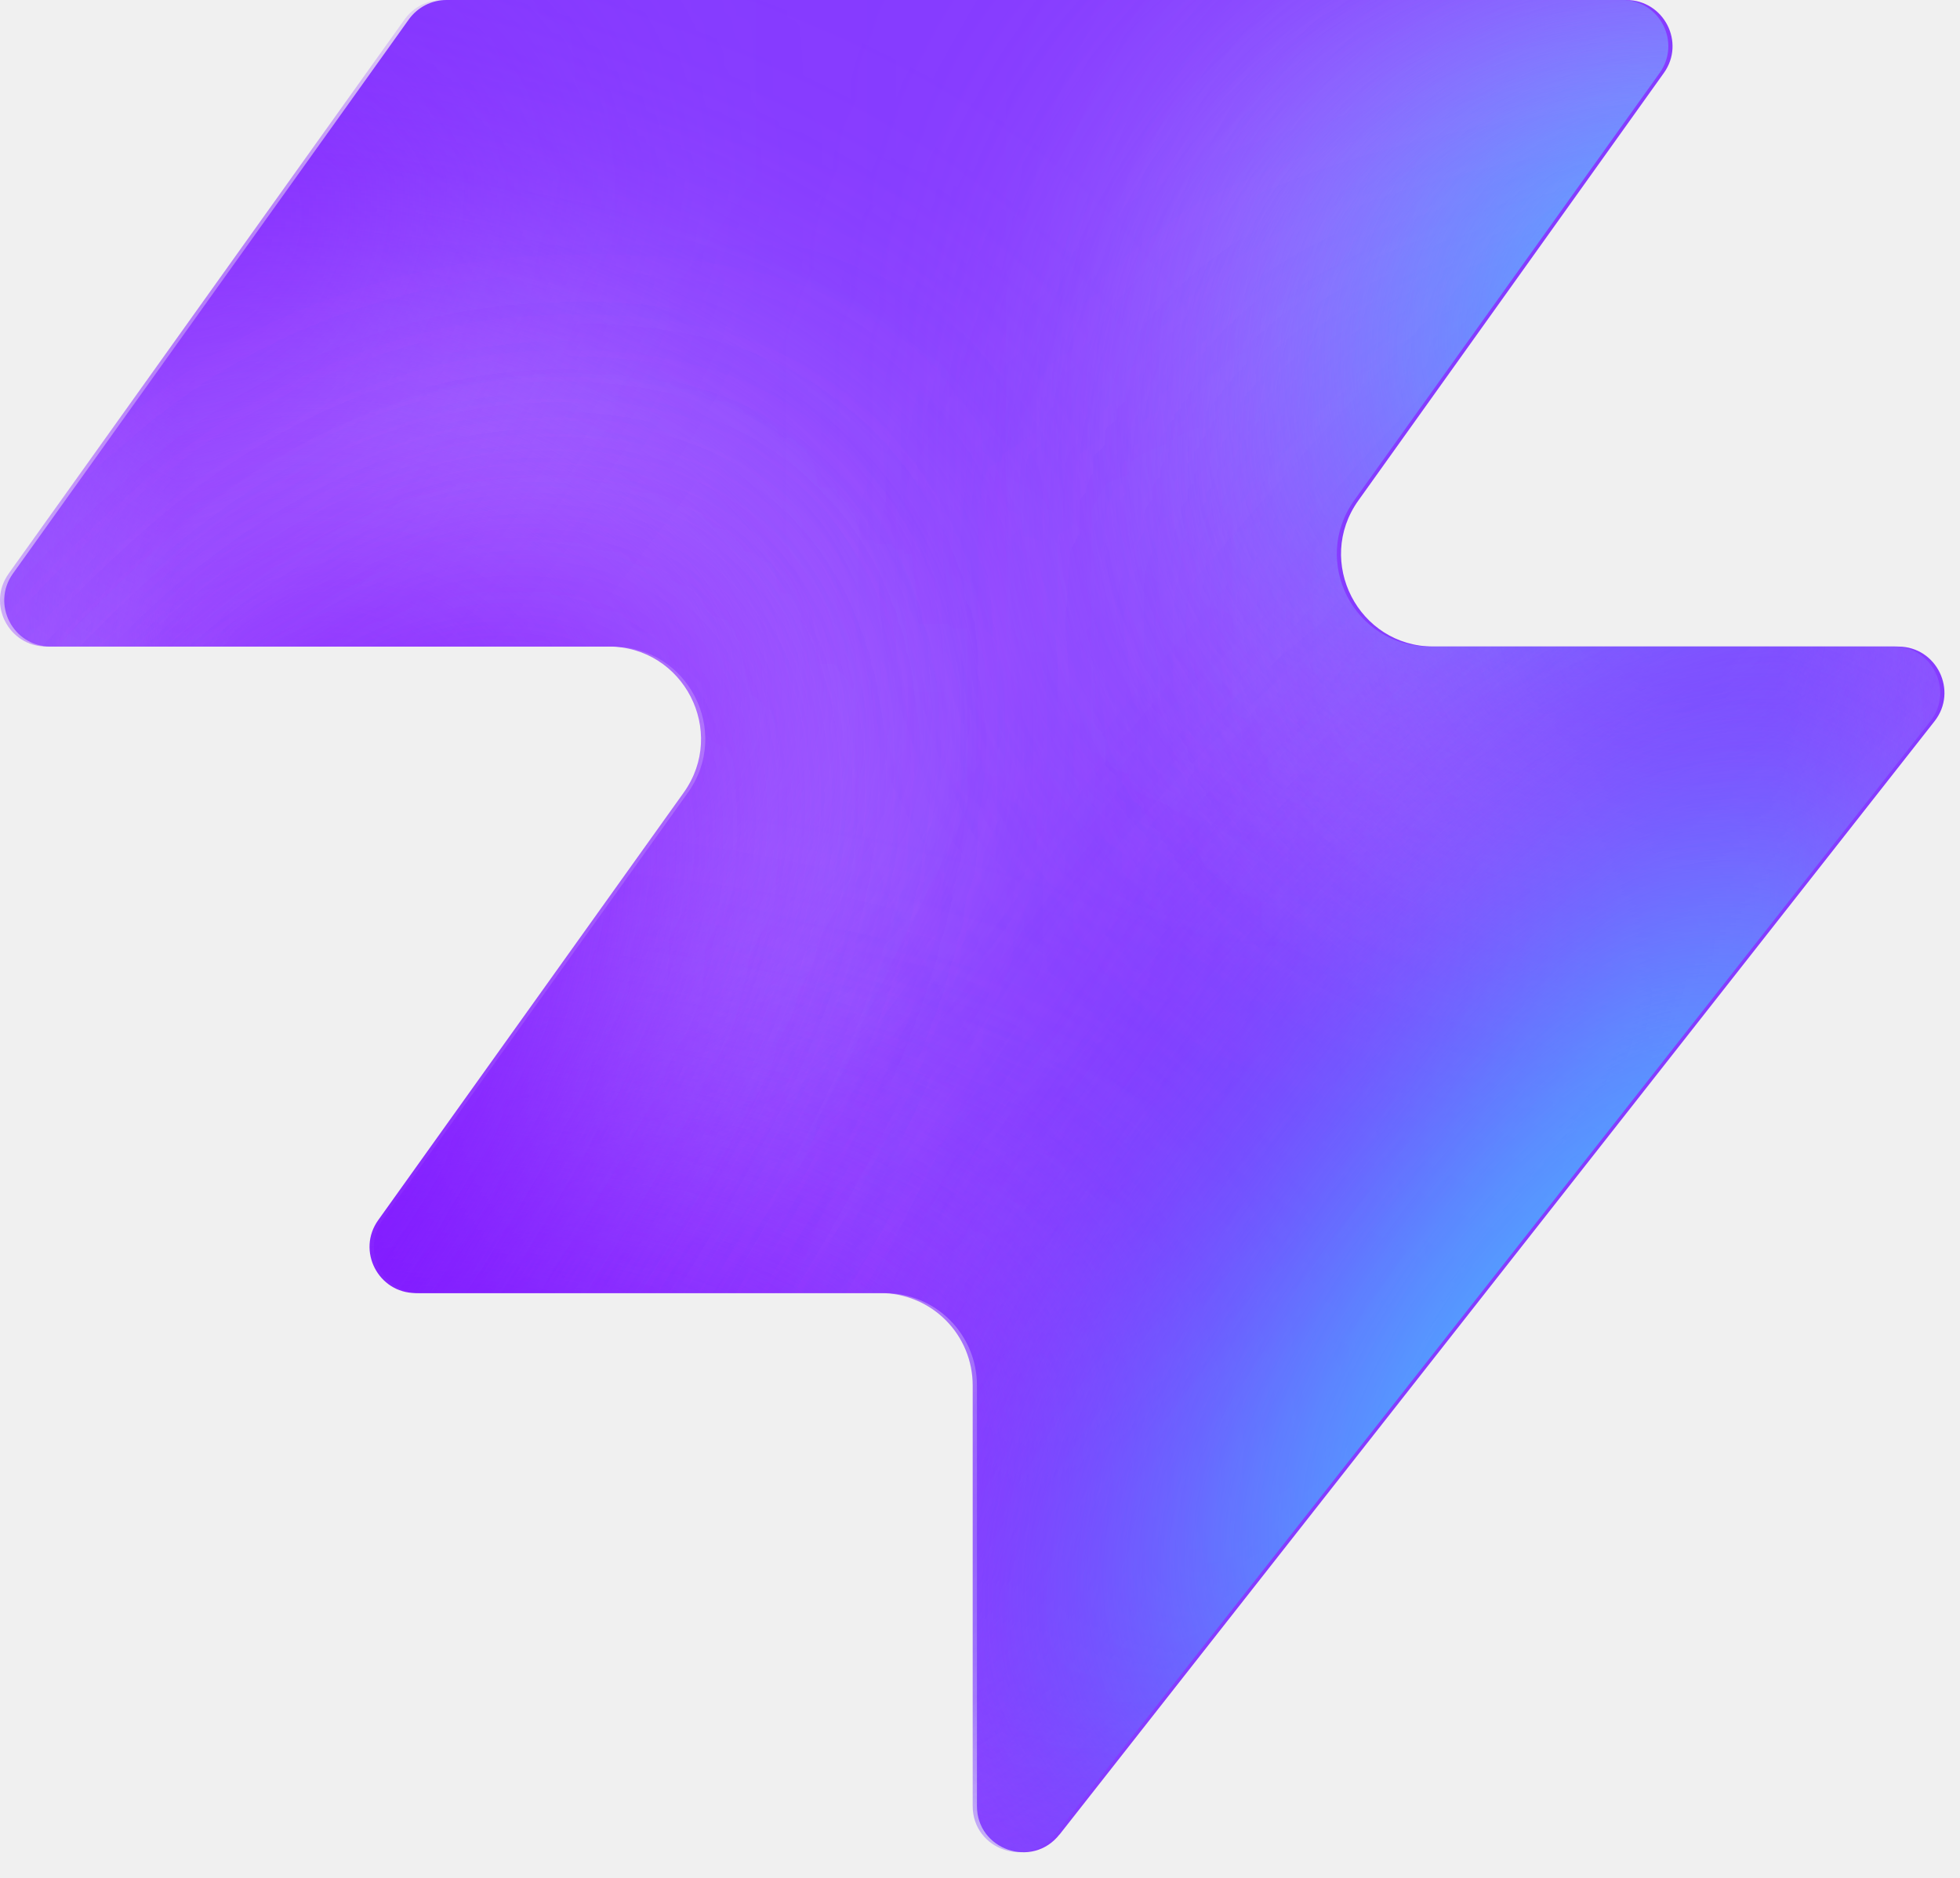
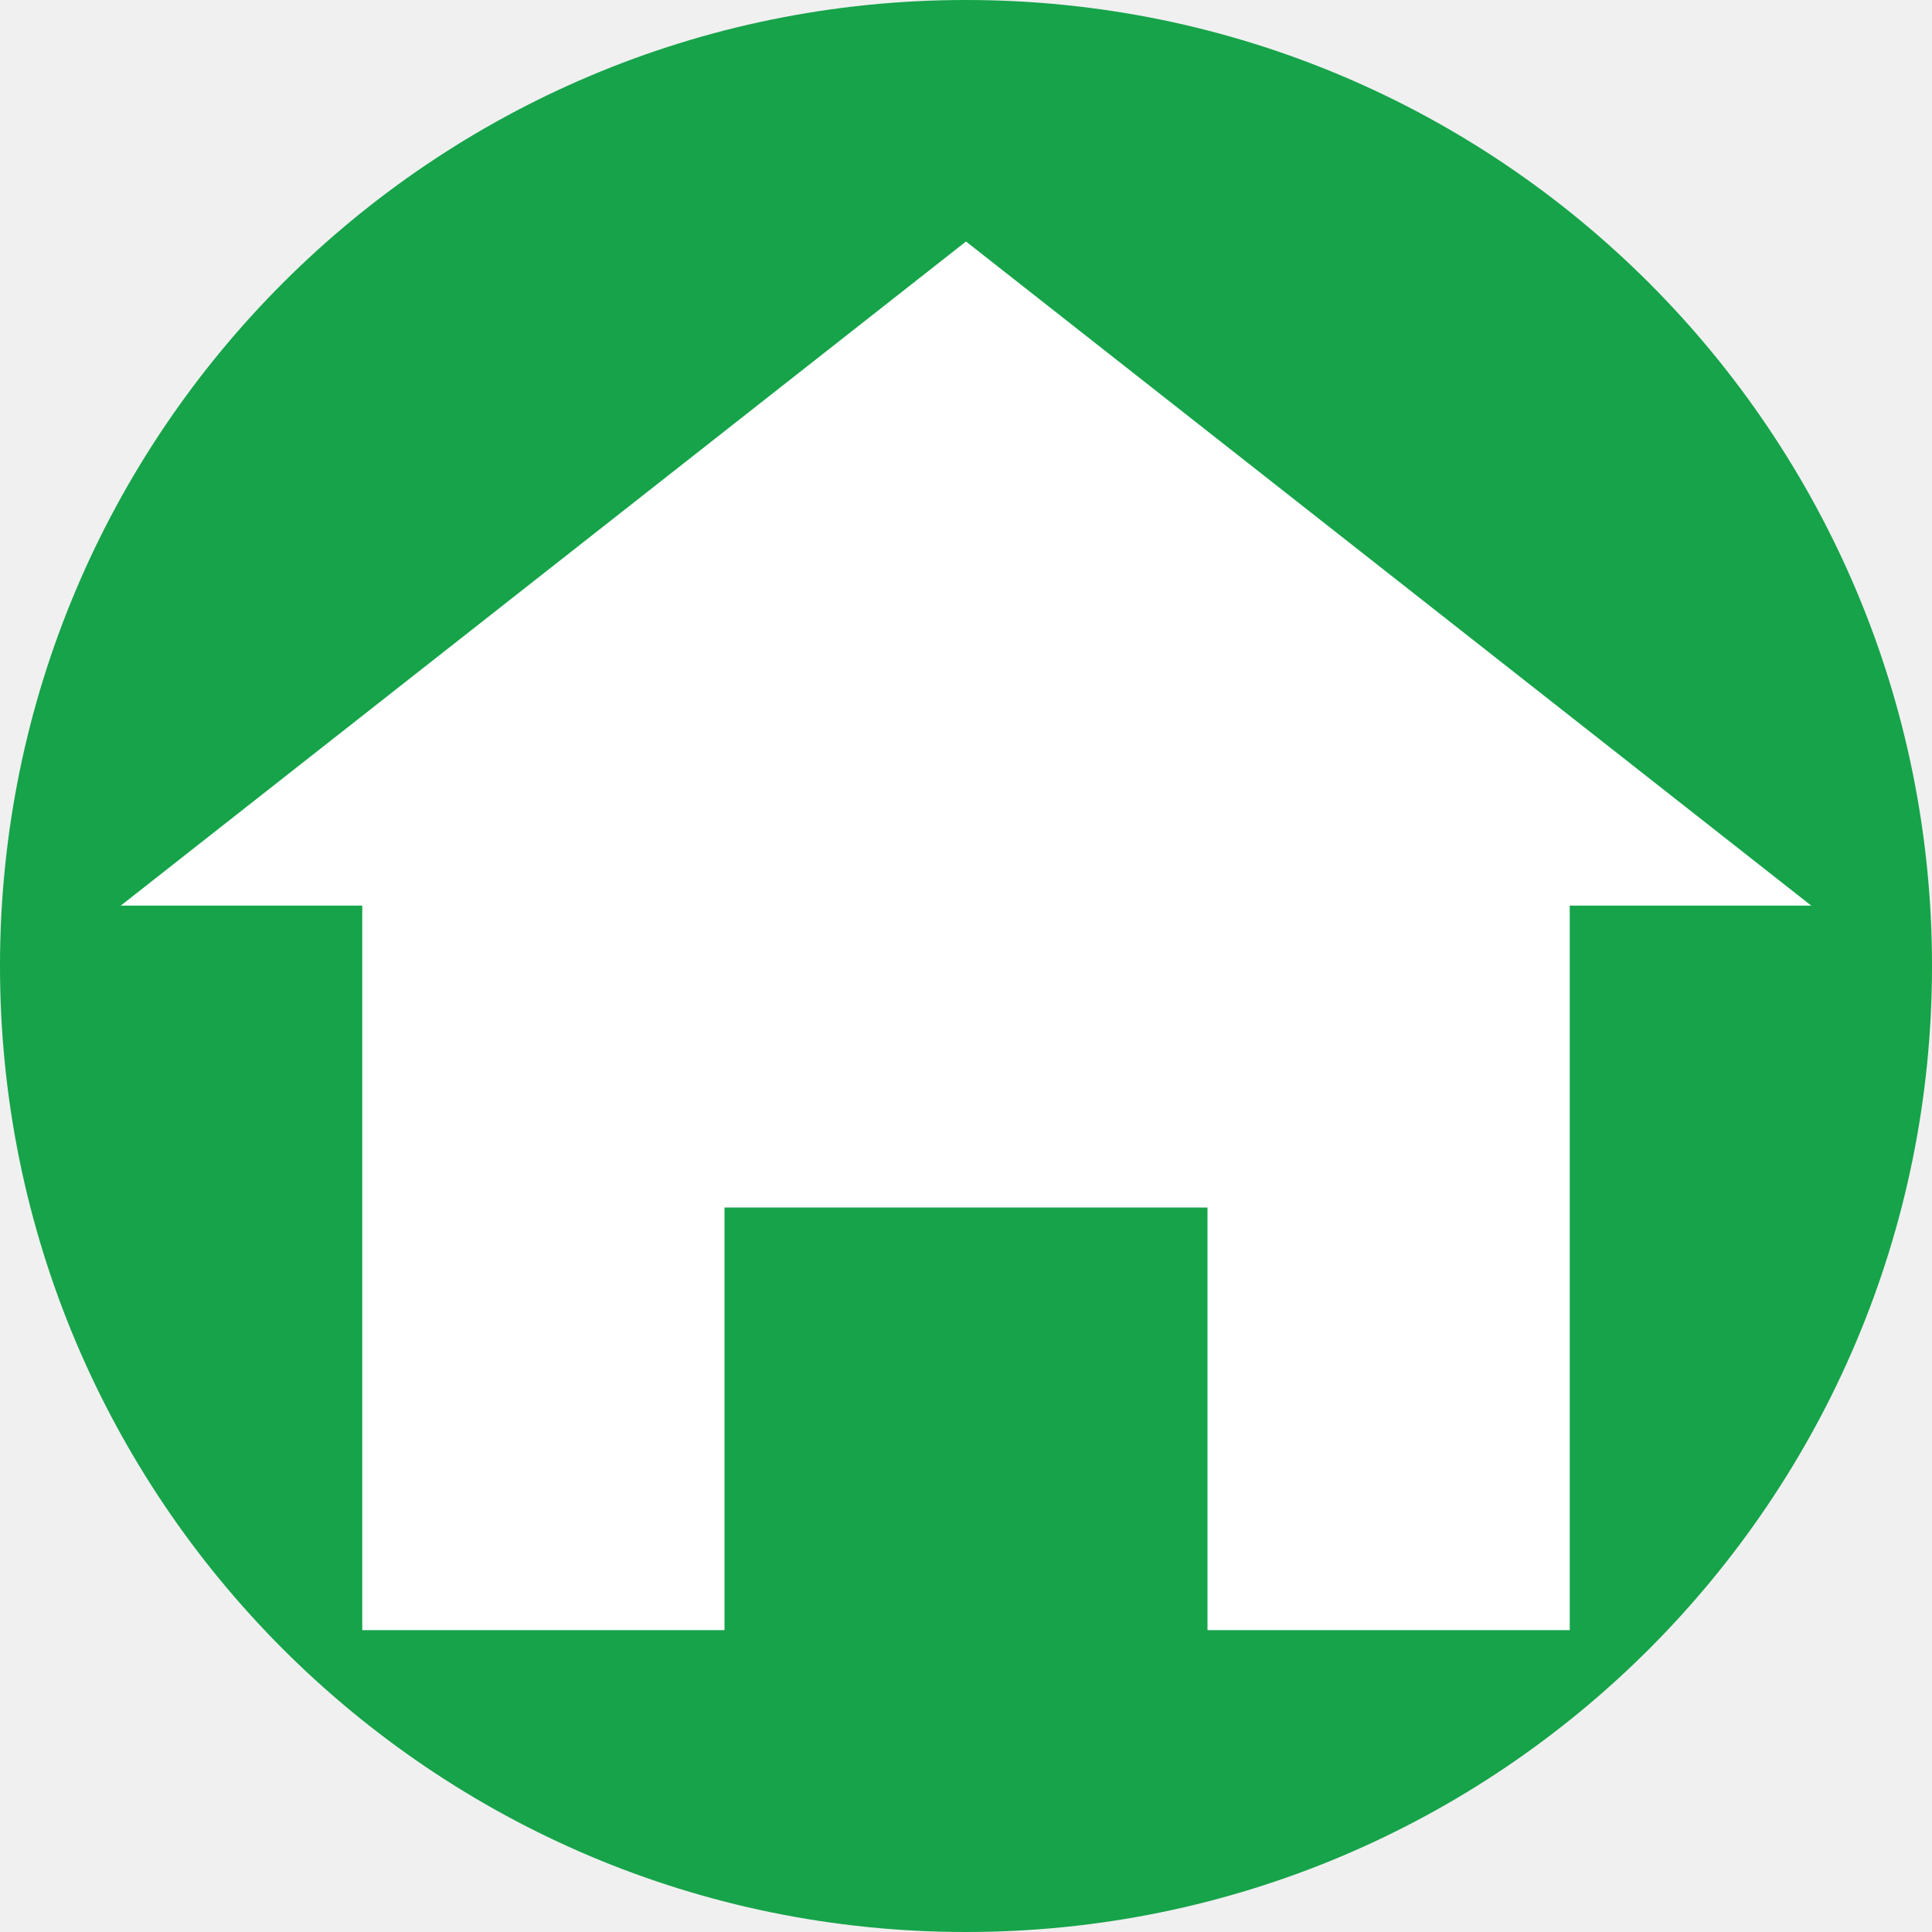
- <svg xmlns="http://www.w3.org/2000/svg" width="48" height="46" fill="none" viewBox="0 0 48 46">
-   <path fill="#863bff" d="M25.946 44.938c-.664.845-2.021.375-2.021-.698V33.937a2.26 2.26 0 0 0-2.262-2.262H10.287c-.92 0-1.456-1.04-.92-1.788l7.48-10.471c1.07-1.497 0-3.578-1.842-3.578H1.237c-.92 0-1.456-1.04-.92-1.788L10.013.474c.214-.297.556-.474.92-.474h28.894c.92 0 1.456 1.04.92 1.788l-7.48 10.471c-1.07 1.498 0 3.579 1.842 3.579h11.377c.943 0 1.473 1.088.89 1.83L25.947 44.94z" style="fill:#863bff;fill:color(display-p3 .525 .23 1);fill-opacity:1" />
-   <mask id="a" width="48" height="46" x="0" y="0" maskUnits="userSpaceOnUse" style="mask-type:alpha">
-     <path fill="#000" d="M25.842 44.938c-.664.844-2.021.375-2.021-.698V33.937a2.26 2.26 0 0 0-2.262-2.262H10.183c-.92 0-1.456-1.04-.92-1.788l7.48-10.471c1.07-1.498 0-3.579-1.842-3.579H1.133c-.92 0-1.456-1.04-.92-1.787L9.91.473c.214-.297.556-.474.92-.474h28.894c.92 0 1.456 1.04.92 1.788l-7.48 10.471c-1.07 1.498 0 3.578 1.842 3.578h11.377c.943 0 1.473 1.088.89 1.832L25.843 44.94z" style="fill:#000;fill-opacity:1" />
-   </mask>
-   <g mask="url(#a)">
-     <g filter="url(#b)">
-       <ellipse cx="5.508" cy="14.704" fill="#ede6ff" rx="5.508" ry="14.704" style="fill:#ede6ff;fill:color(display-p3 .927 .903 1);fill-opacity:1" transform="matrix(.00324 1 1 -.00324 -4.47 31.516)" />
-     </g>
-     <g filter="url(#c)">
-       <ellipse cx="10.399" cy="29.851" fill="#ede6ff" rx="10.399" ry="29.851" style="fill:#ede6ff;fill:color(display-p3 .927 .903 1);fill-opacity:1" transform="matrix(.00324 1 1 -.00324 -39.328 7.883)" />
-     </g>
-     <g filter="url(#d)">
-       <ellipse cx="5.508" cy="30.487" fill="#7e14ff" rx="5.508" ry="30.487" style="fill:#7e14ff;fill:color(display-p3 .492 .077 1);fill-opacity:1" transform="rotate(89.814 -25.913 -14.639)scale(1 -1)" />
-     </g>
-     <g filter="url(#e)">
-       <ellipse cx="5.508" cy="30.599" fill="#7e14ff" rx="5.508" ry="30.599" style="fill:#7e14ff;fill:color(display-p3 .492 .077 1);fill-opacity:1" transform="rotate(89.814 -32.644 -3.334)scale(1 -1)" />
-     </g>
-     <g filter="url(#f)">
-       <ellipse cx="5.508" cy="30.599" fill="#7e14ff" rx="5.508" ry="30.599" style="fill:#7e14ff;fill:color(display-p3 .492 .077 1);fill-opacity:1" transform="matrix(.00324 1 1 -.00324 -34.34 30.47)" />
-     </g>
-     <g filter="url(#g)">
-       <ellipse cx="14.072" cy="22.078" fill="#ede6ff" rx="14.072" ry="22.078" style="fill:#ede6ff;fill:color(display-p3 .927 .903 1);fill-opacity:1" transform="rotate(93.35 24.506 48.493)scale(-1 1)" />
-     </g>
-     <g filter="url(#h)">
-       <ellipse cx="3.47" cy="21.501" fill="#7e14ff" rx="3.47" ry="21.501" style="fill:#7e14ff;fill:color(display-p3 .492 .077 1);fill-opacity:1" transform="rotate(89.009 28.708 47.59)scale(-1 1)" />
-     </g>
-     <g filter="url(#i)">
-       <ellipse cx="3.47" cy="21.501" fill="#7e14ff" rx="3.47" ry="21.501" style="fill:#7e14ff;fill:color(display-p3 .492 .077 1);fill-opacity:1" transform="rotate(89.009 28.708 47.59)scale(-1 1)" />
-     </g>
-     <g filter="url(#j)">
-       <ellipse cx=".387" cy="8.972" fill="#7e14ff" rx="4.407" ry="29.108" style="fill:#7e14ff;fill:color(display-p3 .492 .077 1);fill-opacity:1" transform="rotate(39.51 .387 8.972)" />
-     </g>
-     <g filter="url(#k)">
-       <ellipse cx="47.523" cy="-6.092" fill="#7e14ff" rx="4.407" ry="29.108" style="fill:#7e14ff;fill:color(display-p3 .492 .077 1);fill-opacity:1" transform="rotate(37.892 47.523 -6.092)" />
-     </g>
-     <g filter="url(#l)">
-       <ellipse cx="41.412" cy="6.333" fill="#47bfff" rx="5.971" ry="9.665" style="fill:#47bfff;fill:color(display-p3 .28 .748 1);fill-opacity:1" transform="rotate(37.892 41.412 6.333)" />
-     </g>
-     <g filter="url(#m)">
-       <ellipse cx="-1.879" cy="38.332" fill="#7e14ff" rx="4.407" ry="29.108" style="fill:#7e14ff;fill:color(display-p3 .492 .077 1);fill-opacity:1" transform="rotate(37.892 -1.88 38.332)" />
-     </g>
-     <g filter="url(#n)">
-       <ellipse cx="-1.879" cy="38.332" fill="#7e14ff" rx="4.407" ry="29.108" style="fill:#7e14ff;fill:color(display-p3 .492 .077 1);fill-opacity:1" transform="rotate(37.892 -1.88 38.332)" />
-     </g>
-     <g filter="url(#o)">
-       <ellipse cx="35.651" cy="29.907" fill="#7e14ff" rx="4.407" ry="29.108" style="fill:#7e14ff;fill:color(display-p3 .492 .077 1);fill-opacity:1" transform="rotate(37.892 35.651 29.907)" />
-     </g>
-     <g filter="url(#p)">
-       <ellipse cx="38.418" cy="32.4" fill="#47bfff" rx="5.971" ry="15.297" style="fill:#47bfff;fill:color(display-p3 .28 .748 1);fill-opacity:1" transform="rotate(37.892 38.418 32.4)" />
-     </g>
-   </g>
-   <defs>
-     <filter id="b" width="60.045" height="41.654" x="-19.77" y="16.149" color-interpolation-filters="sRGB" filterUnits="userSpaceOnUse">
-       <feFlood flood-opacity="0" result="BackgroundImageFix" />
-       <feBlend in="SourceGraphic" in2="BackgroundImageFix" result="shape" />
-       <feGaussianBlur result="effect1_foregroundBlur_2002_17158" stdDeviation="7.659" />
-     </filter>
-     <filter id="c" width="90.34" height="51.437" x="-54.613" y="-7.533" color-interpolation-filters="sRGB" filterUnits="userSpaceOnUse">
-       <feFlood flood-opacity="0" result="BackgroundImageFix" />
-       <feBlend in="SourceGraphic" in2="BackgroundImageFix" result="shape" />
-       <feGaussianBlur result="effect1_foregroundBlur_2002_17158" stdDeviation="7.659" />
-     </filter>
-     <filter id="d" width="79.355" height="29.4" x="-49.64" y="2.03" color-interpolation-filters="sRGB" filterUnits="userSpaceOnUse">
-       <feFlood flood-opacity="0" result="BackgroundImageFix" />
-       <feBlend in="SourceGraphic" in2="BackgroundImageFix" result="shape" />
-       <feGaussianBlur result="effect1_foregroundBlur_2002_17158" stdDeviation="4.596" />
-     </filter>
-     <filter id="e" width="79.579" height="29.4" x="-45.045" y="20.029" color-interpolation-filters="sRGB" filterUnits="userSpaceOnUse">
-       <feFlood flood-opacity="0" result="BackgroundImageFix" />
-       <feBlend in="SourceGraphic" in2="BackgroundImageFix" result="shape" />
-       <feGaussianBlur result="effect1_foregroundBlur_2002_17158" stdDeviation="4.596" />
-     </filter>
-     <filter id="f" width="79.579" height="29.4" x="-43.513" y="21.178" color-interpolation-filters="sRGB" filterUnits="userSpaceOnUse">
-       <feFlood flood-opacity="0" result="BackgroundImageFix" />
-       <feBlend in="SourceGraphic" in2="BackgroundImageFix" result="shape" />
-       <feGaussianBlur result="effect1_foregroundBlur_2002_17158" stdDeviation="4.596" />
-     </filter>
-     <filter id="g" width="74.749" height="58.852" x="15.756" y="-17.901" color-interpolation-filters="sRGB" filterUnits="userSpaceOnUse">
-       <feFlood flood-opacity="0" result="BackgroundImageFix" />
-       <feBlend in="SourceGraphic" in2="BackgroundImageFix" result="shape" />
-       <feGaussianBlur result="effect1_foregroundBlur_2002_17158" stdDeviation="7.659" />
-     </filter>
-     <filter id="h" width="61.377" height="25.362" x="23.548" y="2.284" color-interpolation-filters="sRGB" filterUnits="userSpaceOnUse">
-       <feFlood flood-opacity="0" result="BackgroundImageFix" />
-       <feBlend in="SourceGraphic" in2="BackgroundImageFix" result="shape" />
-       <feGaussianBlur result="effect1_foregroundBlur_2002_17158" stdDeviation="4.596" />
-     </filter>
-     <filter id="i" width="61.377" height="25.362" x="23.548" y="2.284" color-interpolation-filters="sRGB" filterUnits="userSpaceOnUse">
-       <feFlood flood-opacity="0" result="BackgroundImageFix" />
-       <feBlend in="SourceGraphic" in2="BackgroundImageFix" result="shape" />
-       <feGaussianBlur result="effect1_foregroundBlur_2002_17158" stdDeviation="4.596" />
-     </filter>
-     <filter id="j" width="56.045" height="63.649" x="-27.636" y="-22.853" color-interpolation-filters="sRGB" filterUnits="userSpaceOnUse">
-       <feFlood flood-opacity="0" result="BackgroundImageFix" />
-       <feBlend in="SourceGraphic" in2="BackgroundImageFix" result="shape" />
-       <feGaussianBlur result="effect1_foregroundBlur_2002_17158" stdDeviation="4.596" />
-     </filter>
-     <filter id="k" width="54.814" height="64.646" x="20.116" y="-38.415" color-interpolation-filters="sRGB" filterUnits="userSpaceOnUse">
-       <feFlood flood-opacity="0" result="BackgroundImageFix" />
-       <feBlend in="SourceGraphic" in2="BackgroundImageFix" result="shape" />
-       <feGaussianBlur result="effect1_foregroundBlur_2002_17158" stdDeviation="4.596" />
-     </filter>
-     <filter id="l" width="33.541" height="35.313" x="24.641" y="-11.323" color-interpolation-filters="sRGB" filterUnits="userSpaceOnUse">
-       <feFlood flood-opacity="0" result="BackgroundImageFix" />
-       <feBlend in="SourceGraphic" in2="BackgroundImageFix" result="shape" />
-       <feGaussianBlur result="effect1_foregroundBlur_2002_17158" stdDeviation="4.596" />
-     </filter>
-     <filter id="m" width="54.814" height="64.646" x="-29.286" y="6.009" color-interpolation-filters="sRGB" filterUnits="userSpaceOnUse">
-       <feFlood flood-opacity="0" result="BackgroundImageFix" />
-       <feBlend in="SourceGraphic" in2="BackgroundImageFix" result="shape" />
-       <feGaussianBlur result="effect1_foregroundBlur_2002_17158" stdDeviation="4.596" />
-     </filter>
-     <filter id="n" width="54.814" height="64.646" x="-29.286" y="6.009" color-interpolation-filters="sRGB" filterUnits="userSpaceOnUse">
-       <feFlood flood-opacity="0" result="BackgroundImageFix" />
-       <feBlend in="SourceGraphic" in2="BackgroundImageFix" result="shape" />
-       <feGaussianBlur result="effect1_foregroundBlur_2002_17158" stdDeviation="4.596" />
-     </filter>
-     <filter id="o" width="54.814" height="64.646" x="8.244" y="-2.416" color-interpolation-filters="sRGB" filterUnits="userSpaceOnUse">
-       <feFlood flood-opacity="0" result="BackgroundImageFix" />
-       <feBlend in="SourceGraphic" in2="BackgroundImageFix" result="shape" />
-       <feGaussianBlur result="effect1_foregroundBlur_2002_17158" stdDeviation="4.596" />
-     </filter>
-     <filter id="p" width="39.409" height="43.623" x="18.713" y="10.588" color-interpolation-filters="sRGB" filterUnits="userSpaceOnUse">
-       <feFlood flood-opacity="0" result="BackgroundImageFix" />
-       <feBlend in="SourceGraphic" in2="BackgroundImageFix" result="shape" />
-       <feGaussianBlur result="effect1_foregroundBlur_2002_17158" stdDeviation="4.596" />
-     </filter>
-   </defs>
+ <svg xmlns="http://www.w3.org/2000/svg" viewBox="0 0 32 32">
+   <circle cx="16" cy="16" r="16" fill="#16a34a" />
+   <path d="M16,4 L2,15 L6,15 L6,27 L12,27 L12,20 L20,20 L20,27 L26,27 L26,15 L30,15 Z" fill="white" />
</svg>
